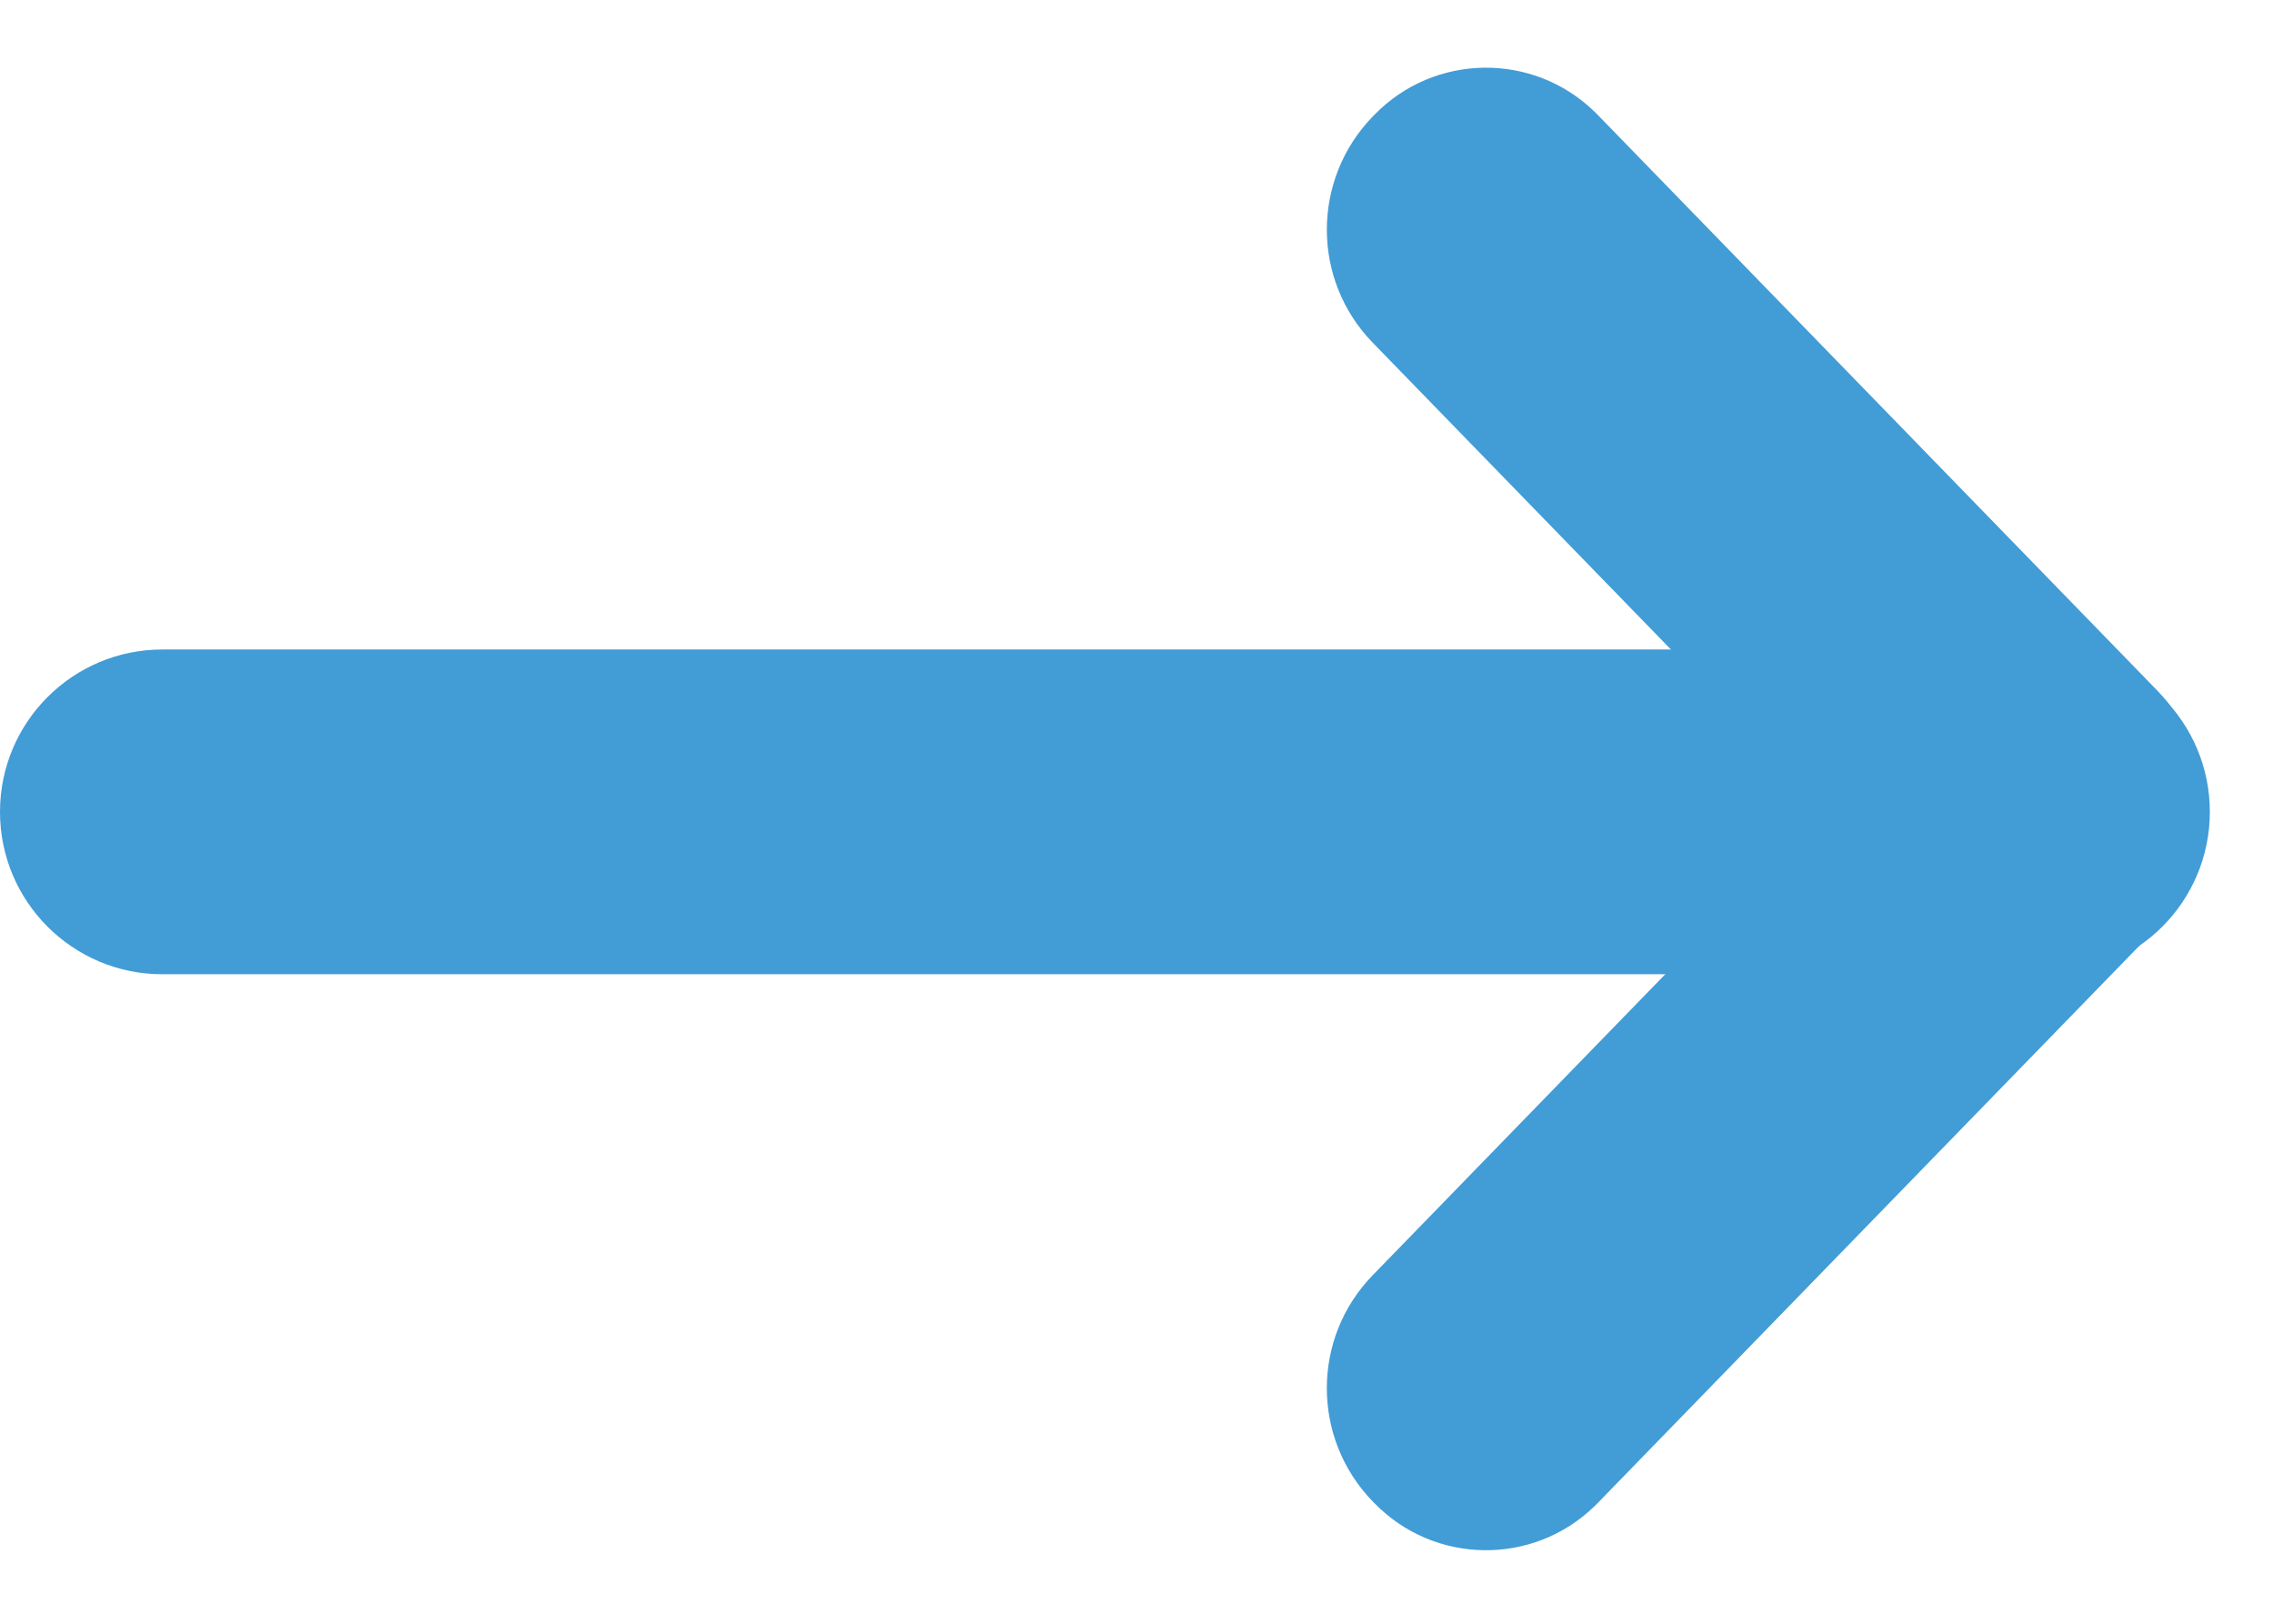
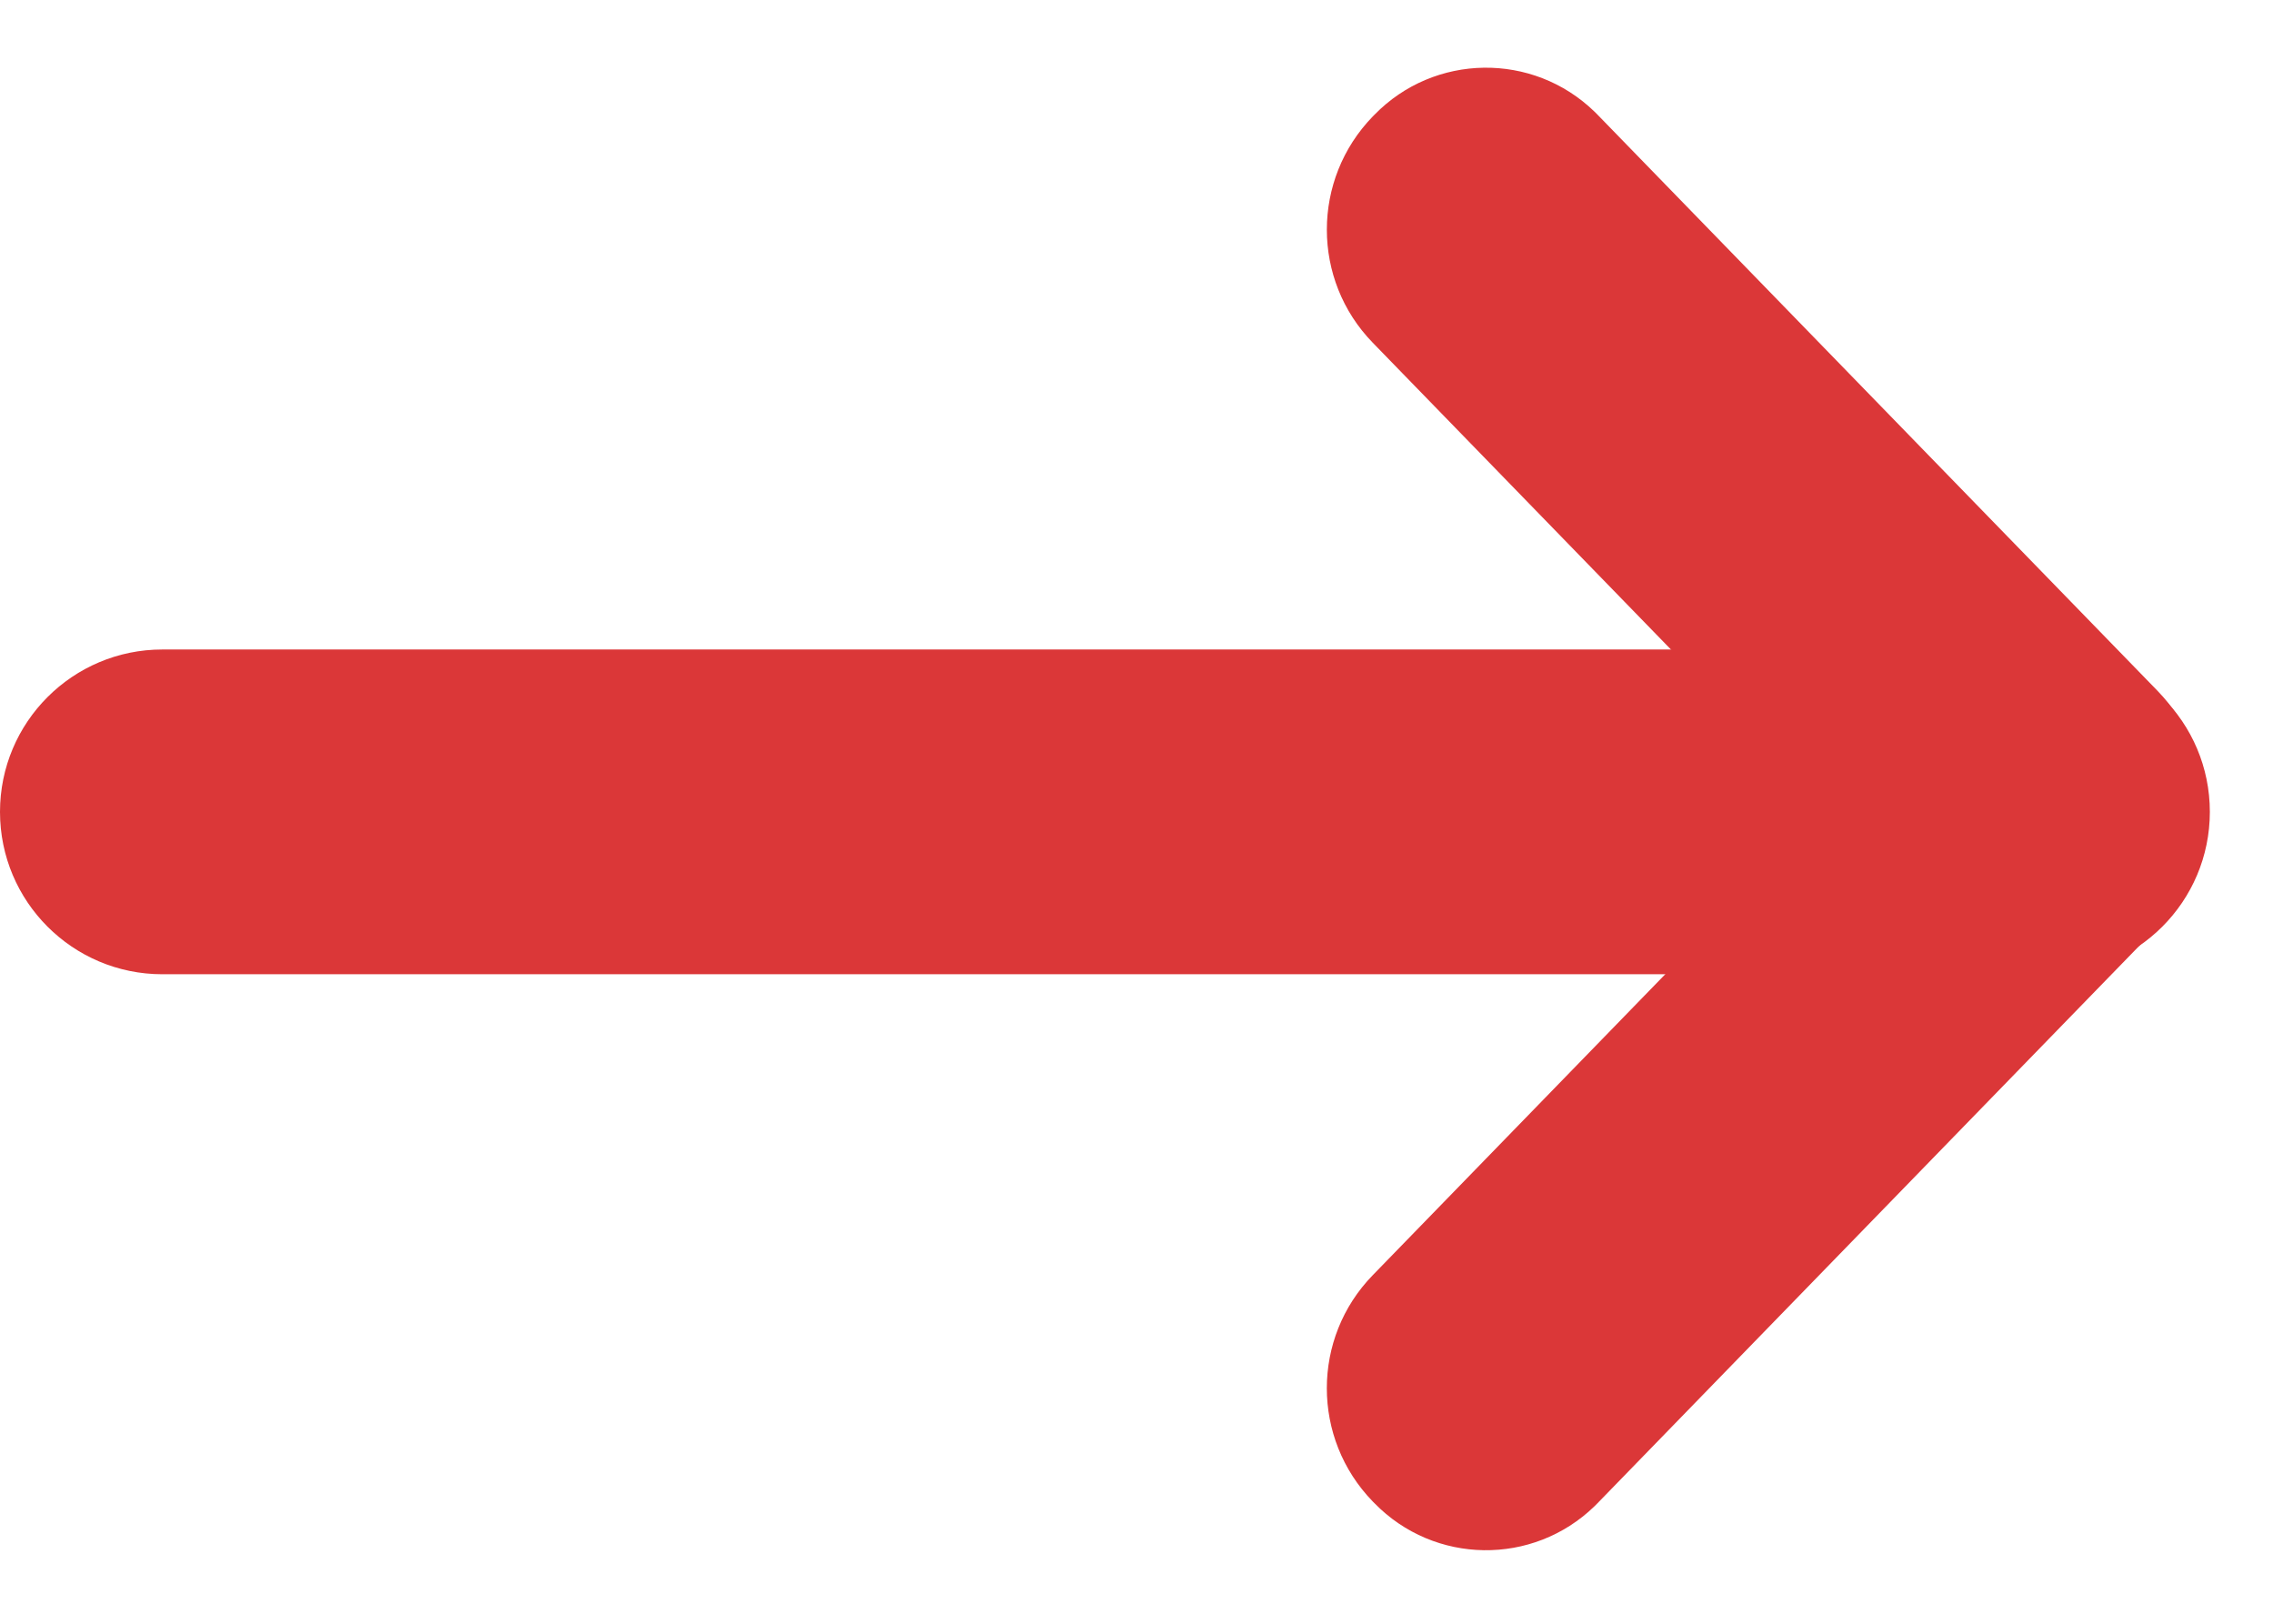
<svg xmlns="http://www.w3.org/2000/svg" width="14px" height="10px" viewBox="0 0 14 10" version="1.1">
  <g id="Page-1" stroke="none" stroke-width="1" fill="none" fill-rule="evenodd">
-     <g id="Group-3" fill="#429CD6" fill-rule="nonzero">
+     <g id="Group-3" fill="#DB3738" fill-rule="nonzero">
      <rect id="Rectangle" x="0" y="4" width="13.611" height="2" rx="1" />
      <path d="M8.392,2.161 L13.337,2.231 C13.878,2.238 14.315,2.675 14.323,3.217 L14.323,3.231 C14.33,3.76 13.907,4.195 13.378,4.203 C13.369,4.203 13.36,4.203 13.351,4.203 L8.406,4.133 C7.865,4.126 7.428,3.689 7.42,3.147 L7.42,3.133 C7.413,2.604 7.836,2.169 8.365,2.161 C8.374,2.161 8.383,2.161 8.392,2.161 Z" id="Rectangle" transform="translate(10.87137, 3.181981) rotate(45) translate(-10.87137, -3.181981) " />
      <path d="M8.392,5.761 L13.337,5.831 C13.878,5.838 14.315,6.275 14.323,6.817 L14.323,6.831 C14.33,7.36 13.907,7.795 13.378,7.803 C13.369,7.803 13.36,7.803 13.351,7.803 L8.406,7.733 C7.865,7.726 7.428,7.289 7.42,6.747 L7.42,6.733 C7.413,6.204 7.836,5.769 8.365,5.761 C8.374,5.761 8.383,5.761 8.392,5.761 Z" id="Rectangle" transform="translate(10.87137, 6.781981) scale(-1, 1) rotate(45) translate(-10.87137, -6.781981) " />
    </g>
  </g>
</svg>
